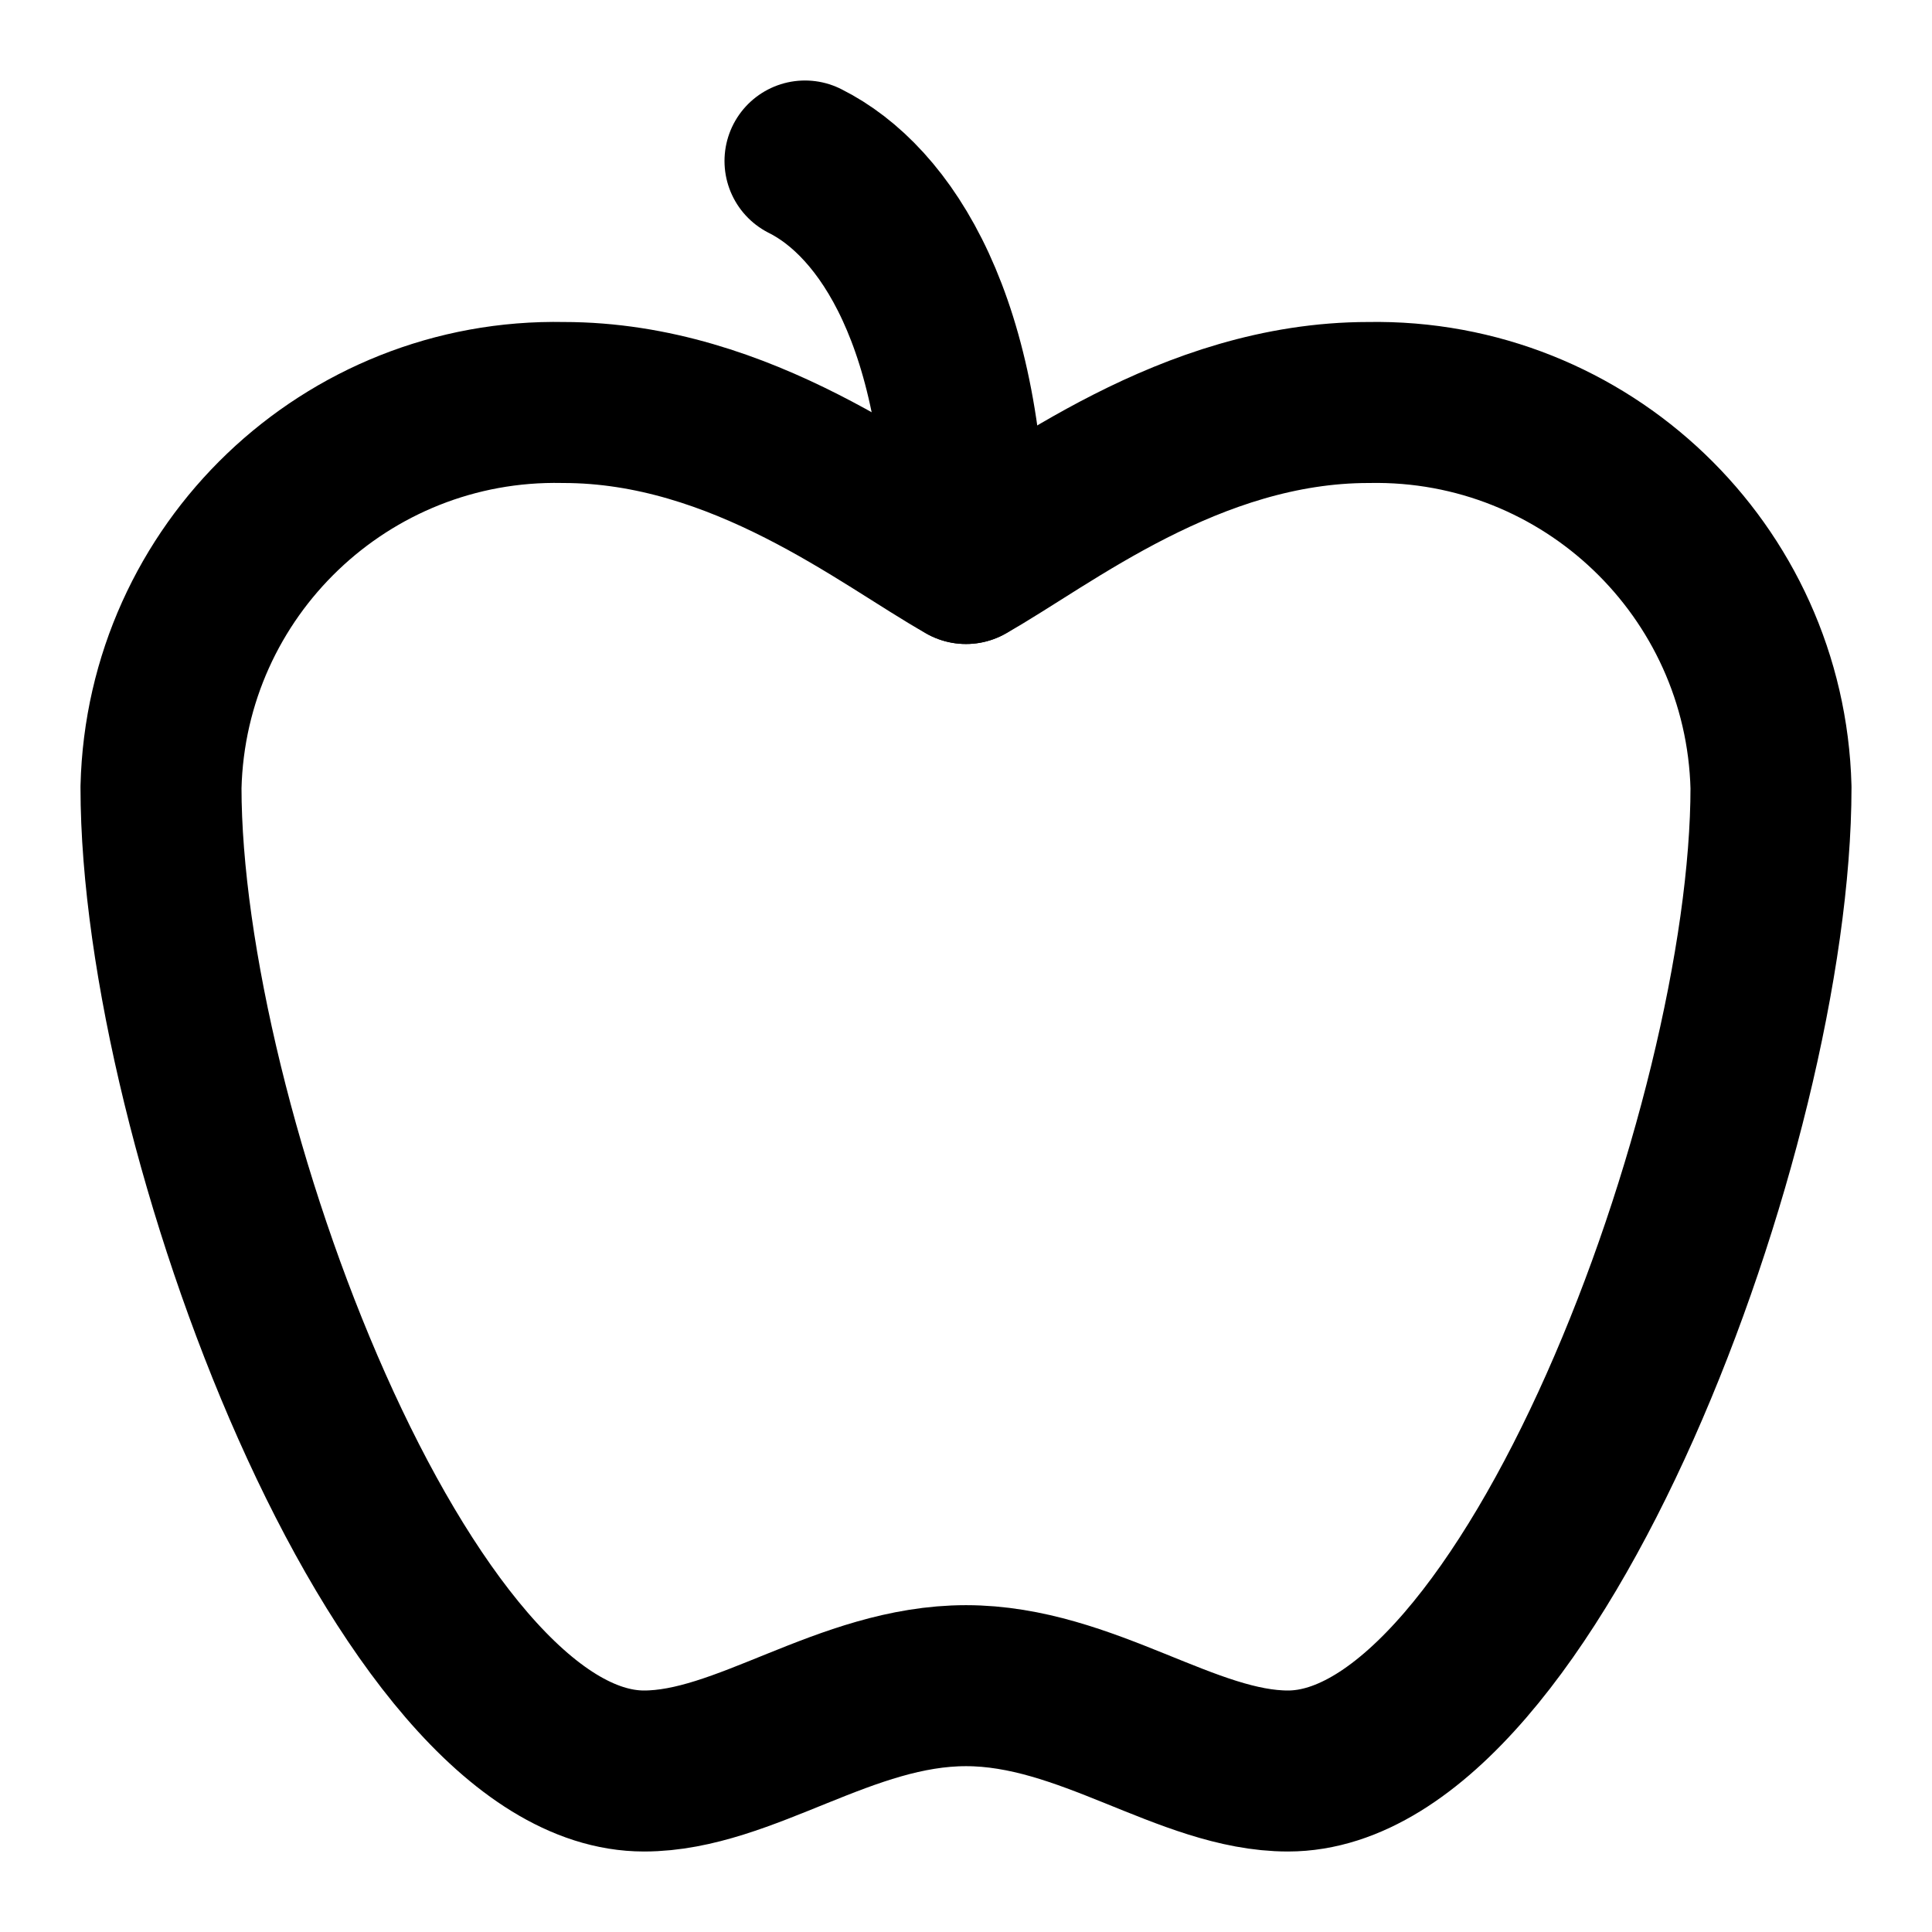
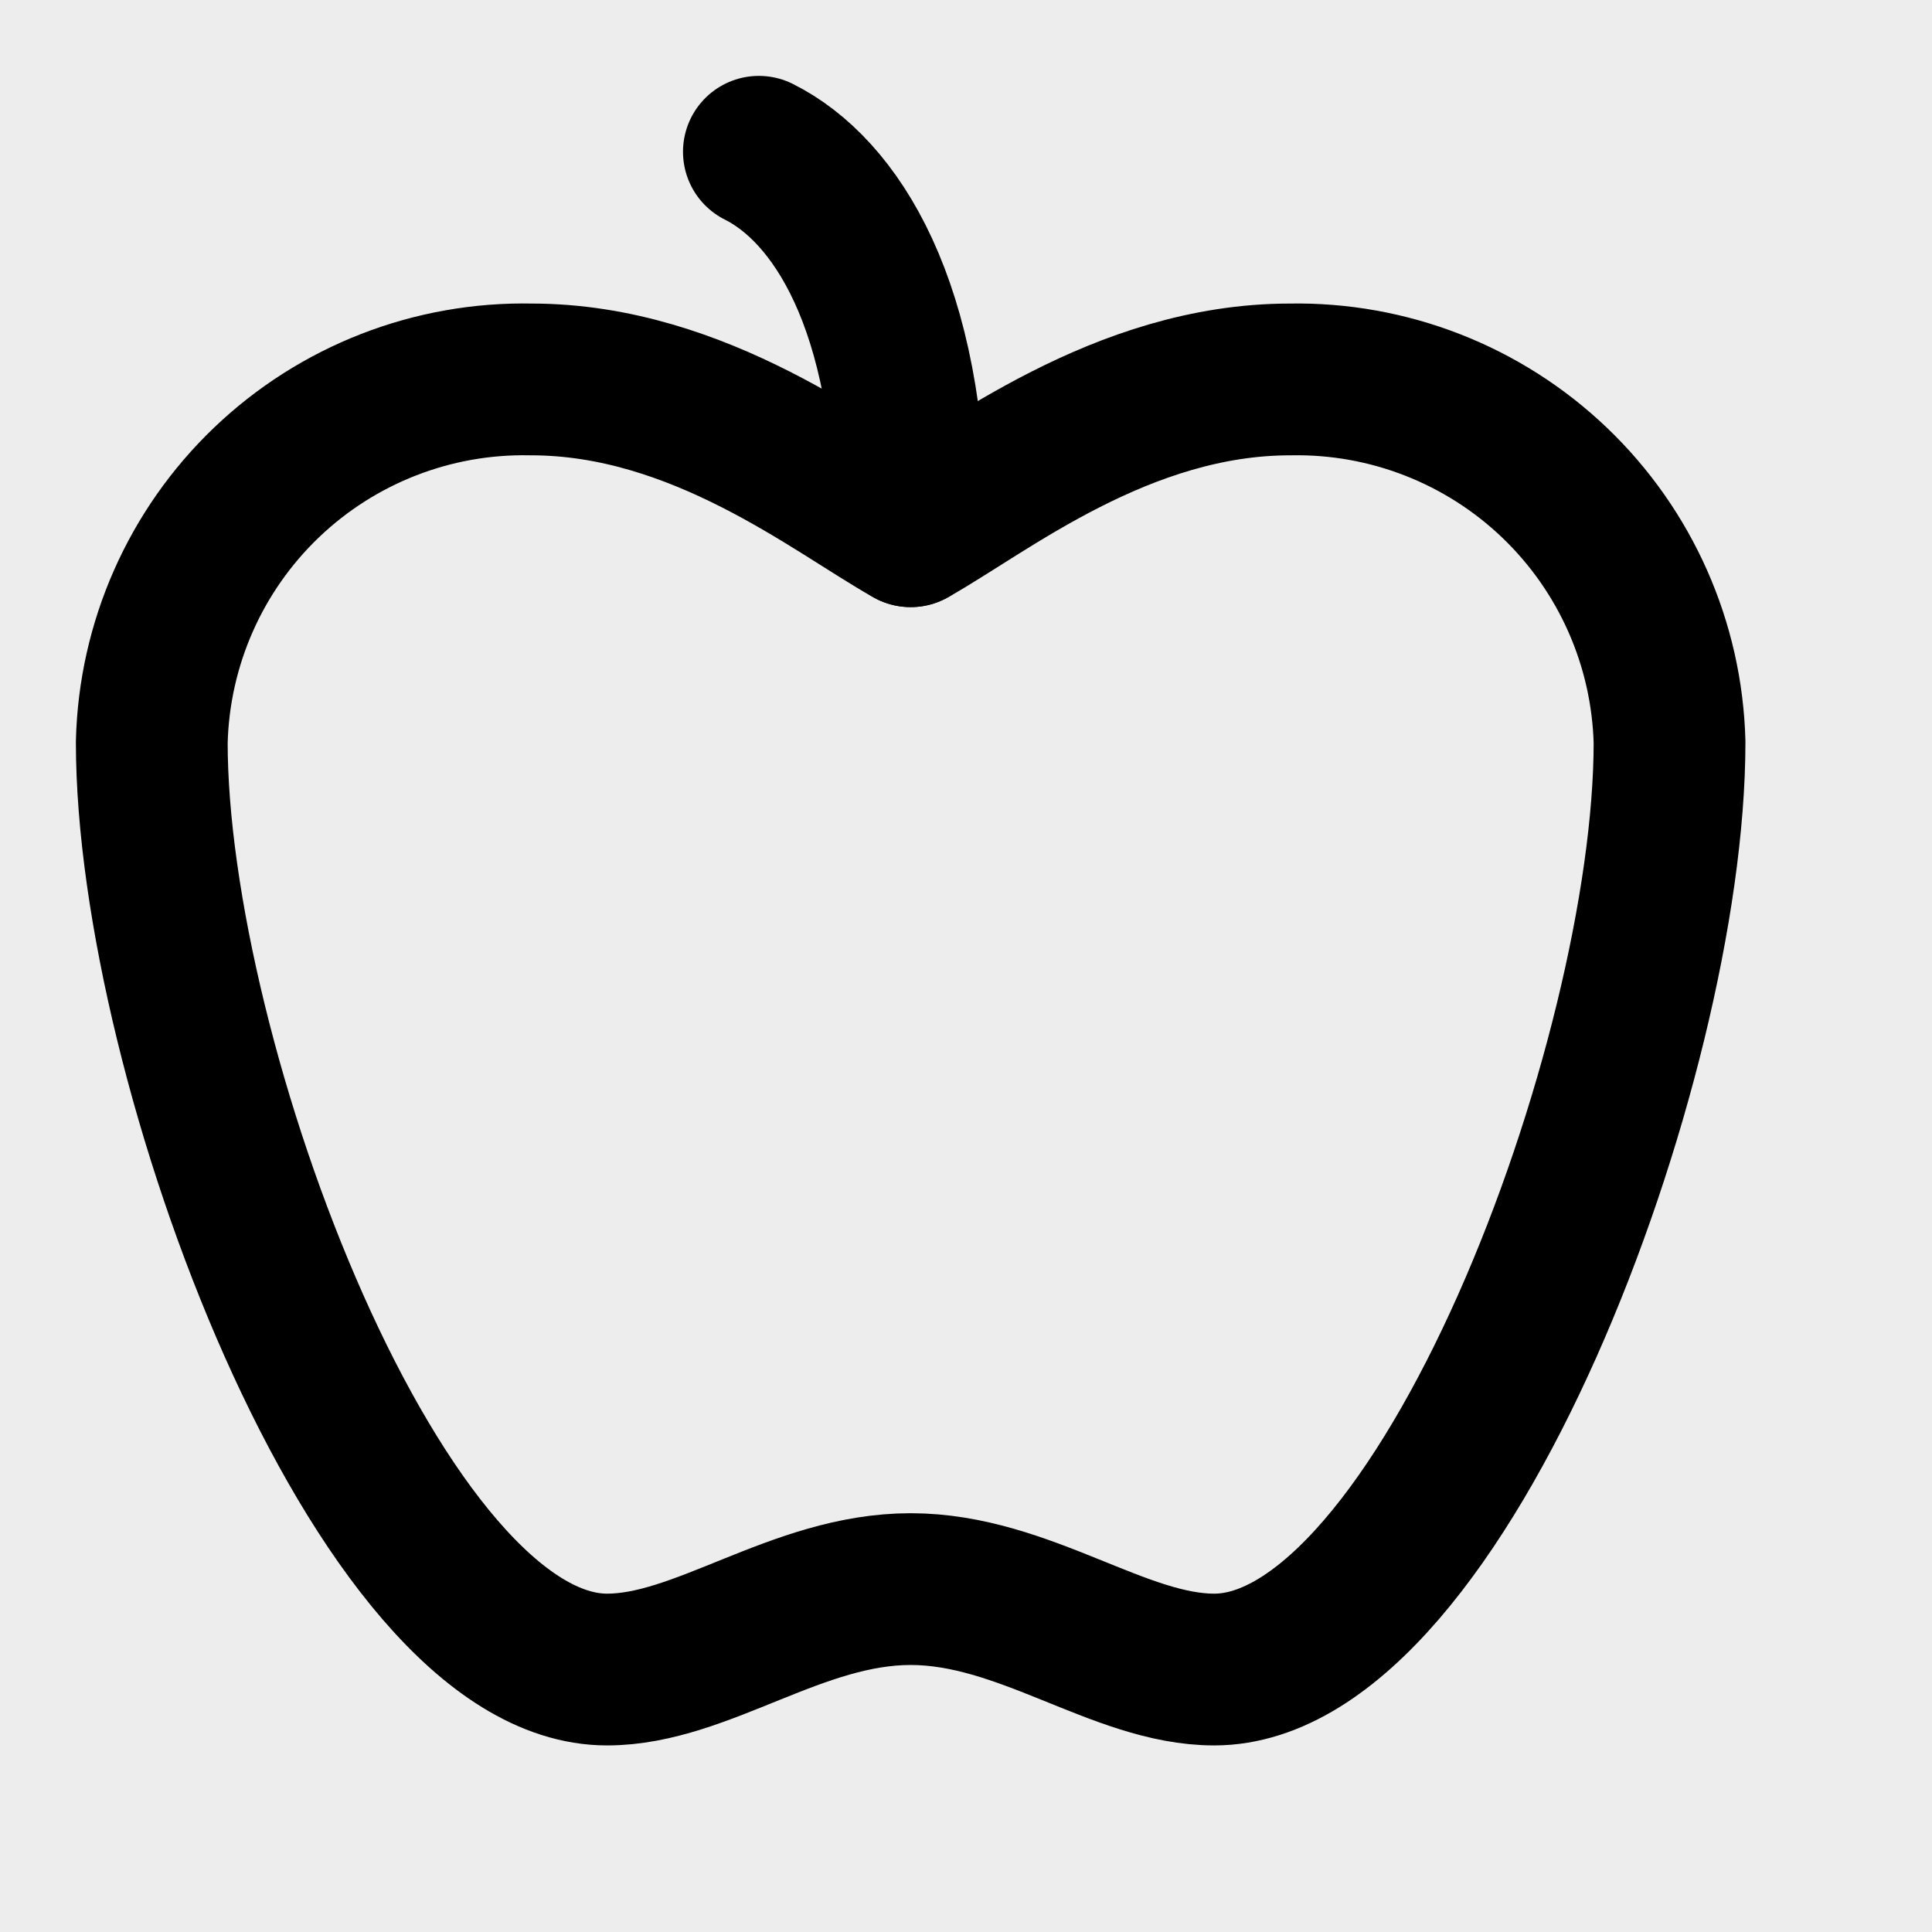
- <svg xmlns="http://www.w3.org/2000/svg" width="24" height="24" viewBox="0 0 24 24" fill="none" stroke="currentColor" stroke-width="2" stroke-linecap="round" stroke-linejoin="round" class="lucide lucide-apple">
-   <path d="M12 20.94c1.5 0 2.75 1.06 4 1.06 3 0 6-8 6-12.22A4.91 4.91 0 0 0 17 5c-2.22 0-4 1.44-5 2-1-.56-2.78-2-5-2a4.9 4.9 0 0 0-5 4.78C2 14 5 22 8 22c1.25 0 2.5-1.06 4-1.06Z" />
-   <path d="M10 2c1 .5 2 2 2 5" />
+ <svg xmlns="http://www.w3.org/2000/svg" width="192" height="192" viewBox="0 0 192 192" fill="none">
+   <rect width="192" height="192" fill="#EDEDED" />
+   <path d="M90.5 157.923C101.813 157.923 111.24 165.917 120.667 165.917C143.292 165.917 165.917 105.583 165.917 73.758C165.66 63.989 161.552 54.718 154.488 47.965C147.425 41.213 137.979 37.526 128.208 37.708C111.466 37.708 98.042 48.568 90.5 52.792C82.958 48.568 69.534 37.708 52.792 37.708C43.016 37.506 33.558 41.186 26.49 47.943C19.422 54.7 15.321 63.983 15.083 73.758C15.083 105.583 37.708 165.917 60.333 165.917C69.76 165.917 79.188 157.923 90.5 157.923Z" stroke="black" stroke-width="15.083" stroke-linecap="round" stroke-linejoin="round" />
+   <path d="M75.417 15.083C82.958 18.854 90.5 30.167 90.5 52.792" stroke="black" stroke-width="15.083" stroke-linecap="round" stroke-linejoin="round" />
</svg>
